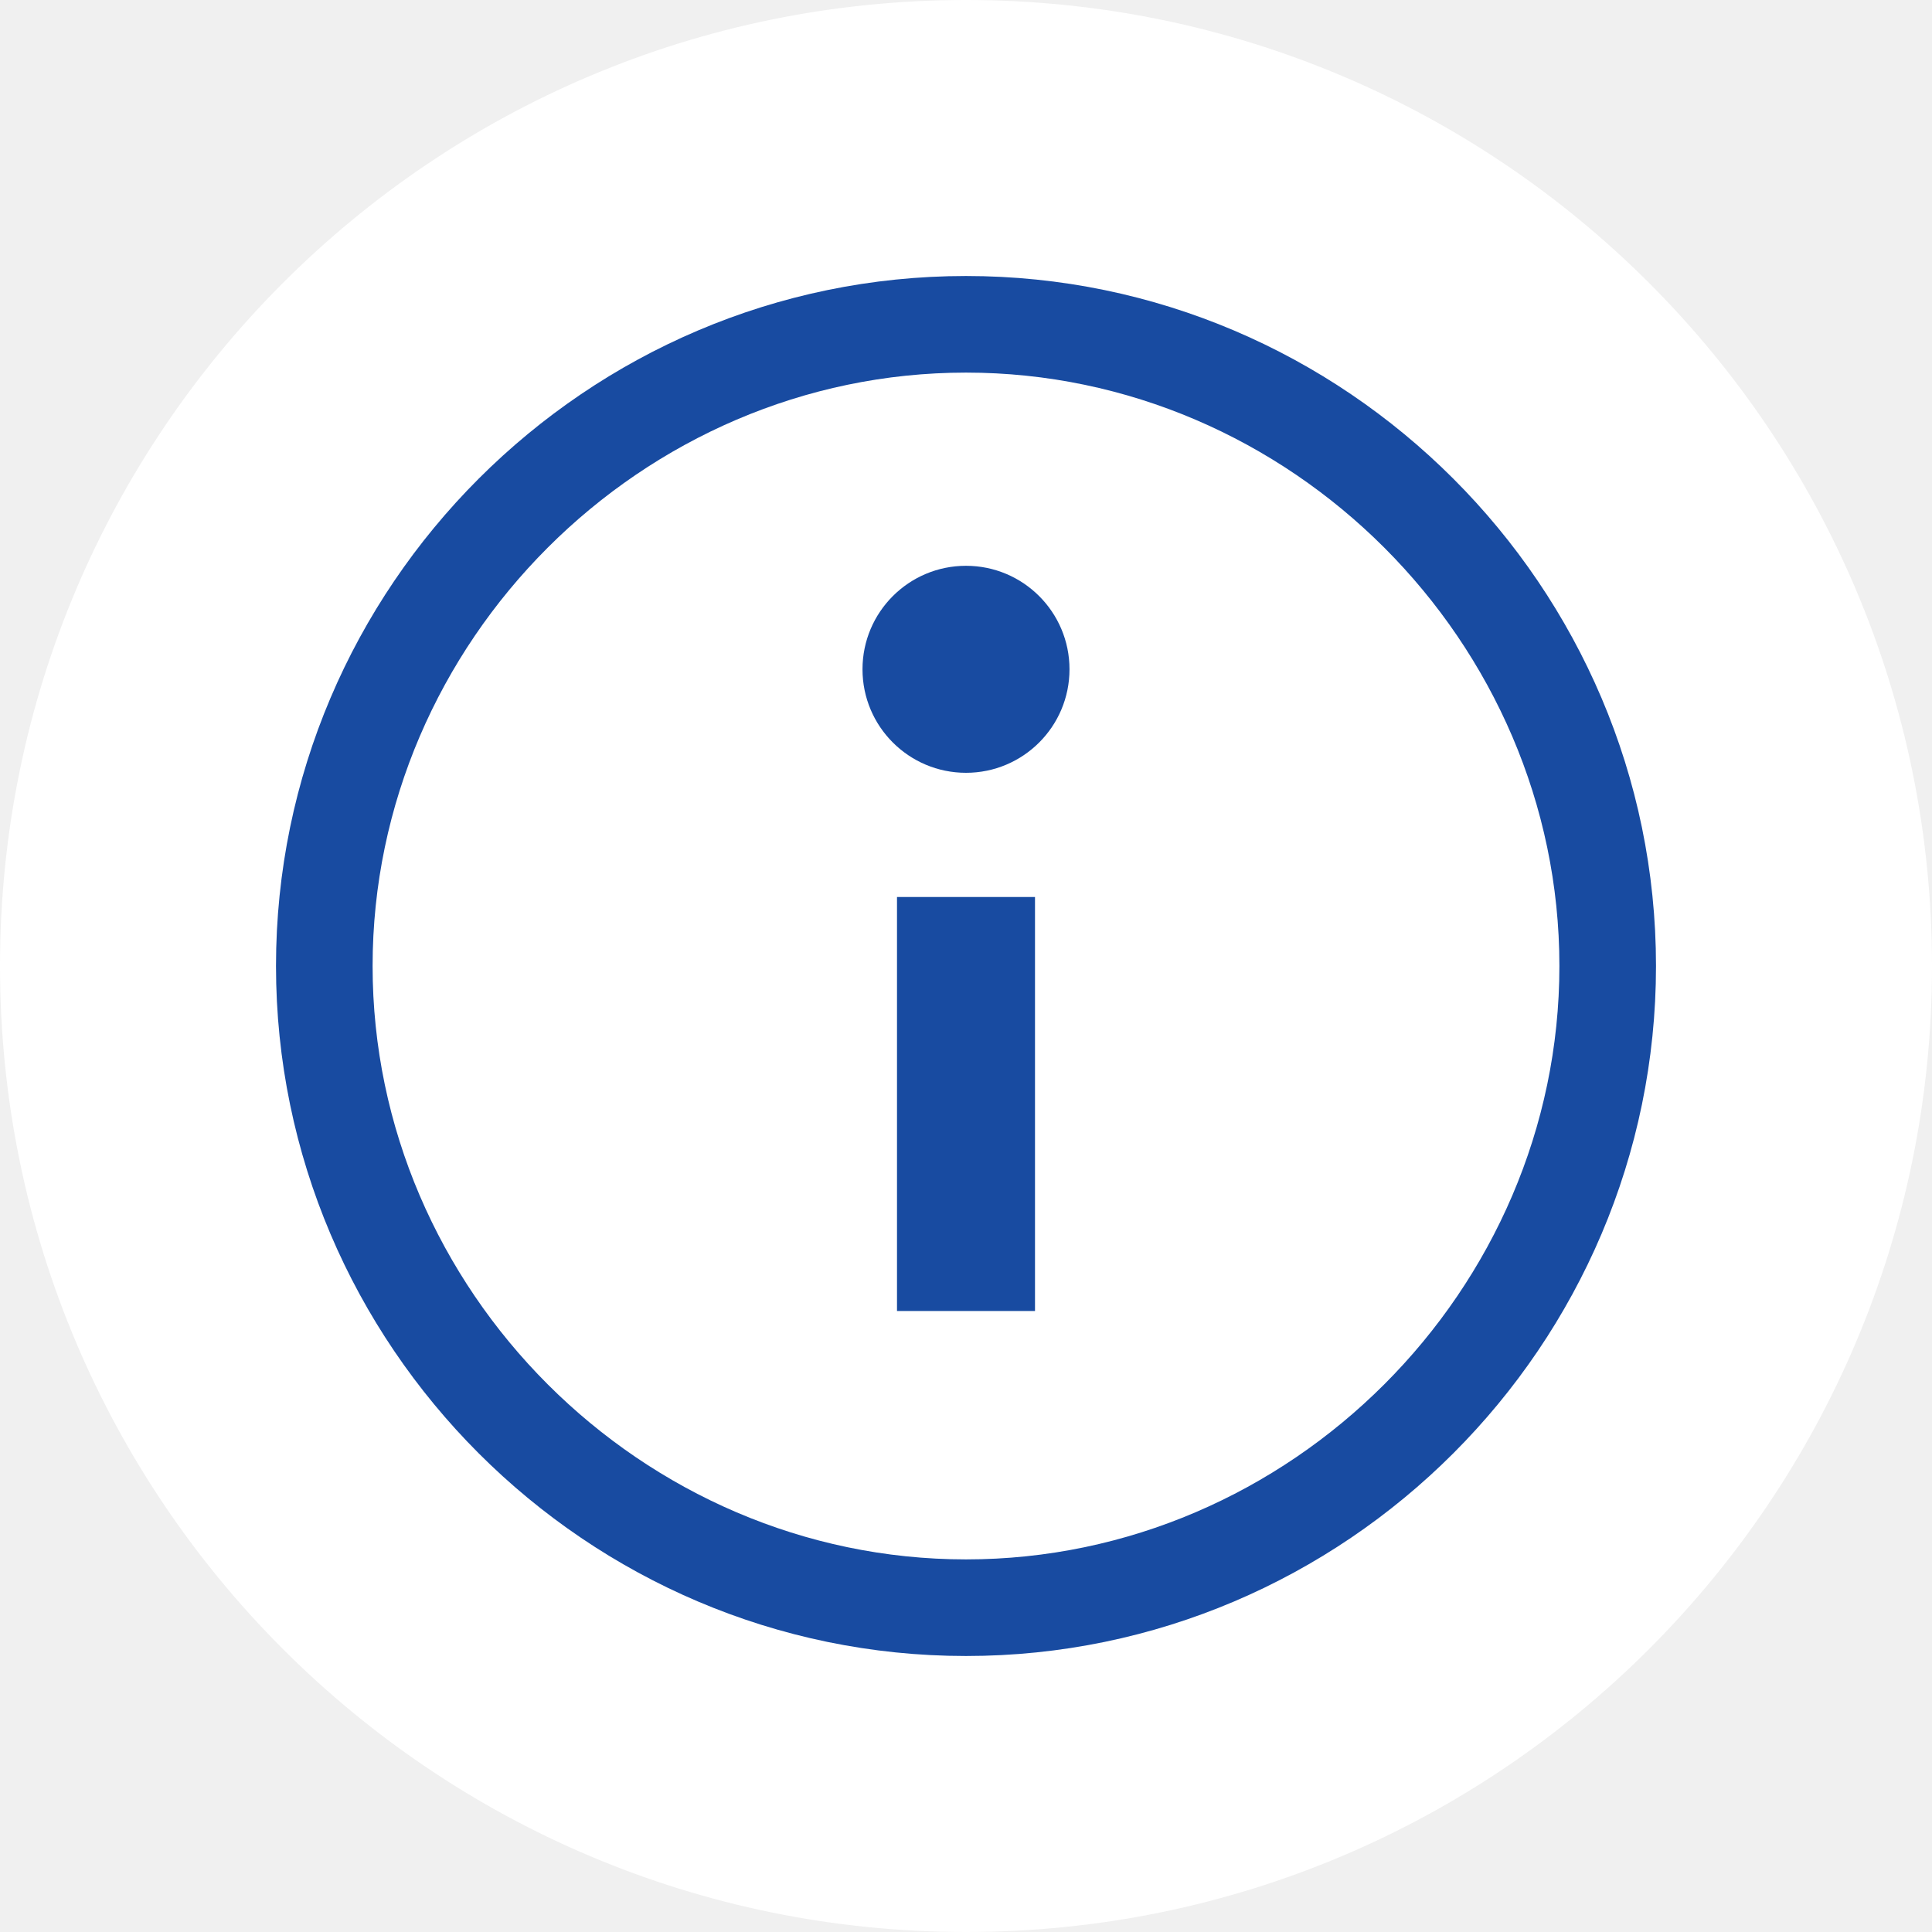
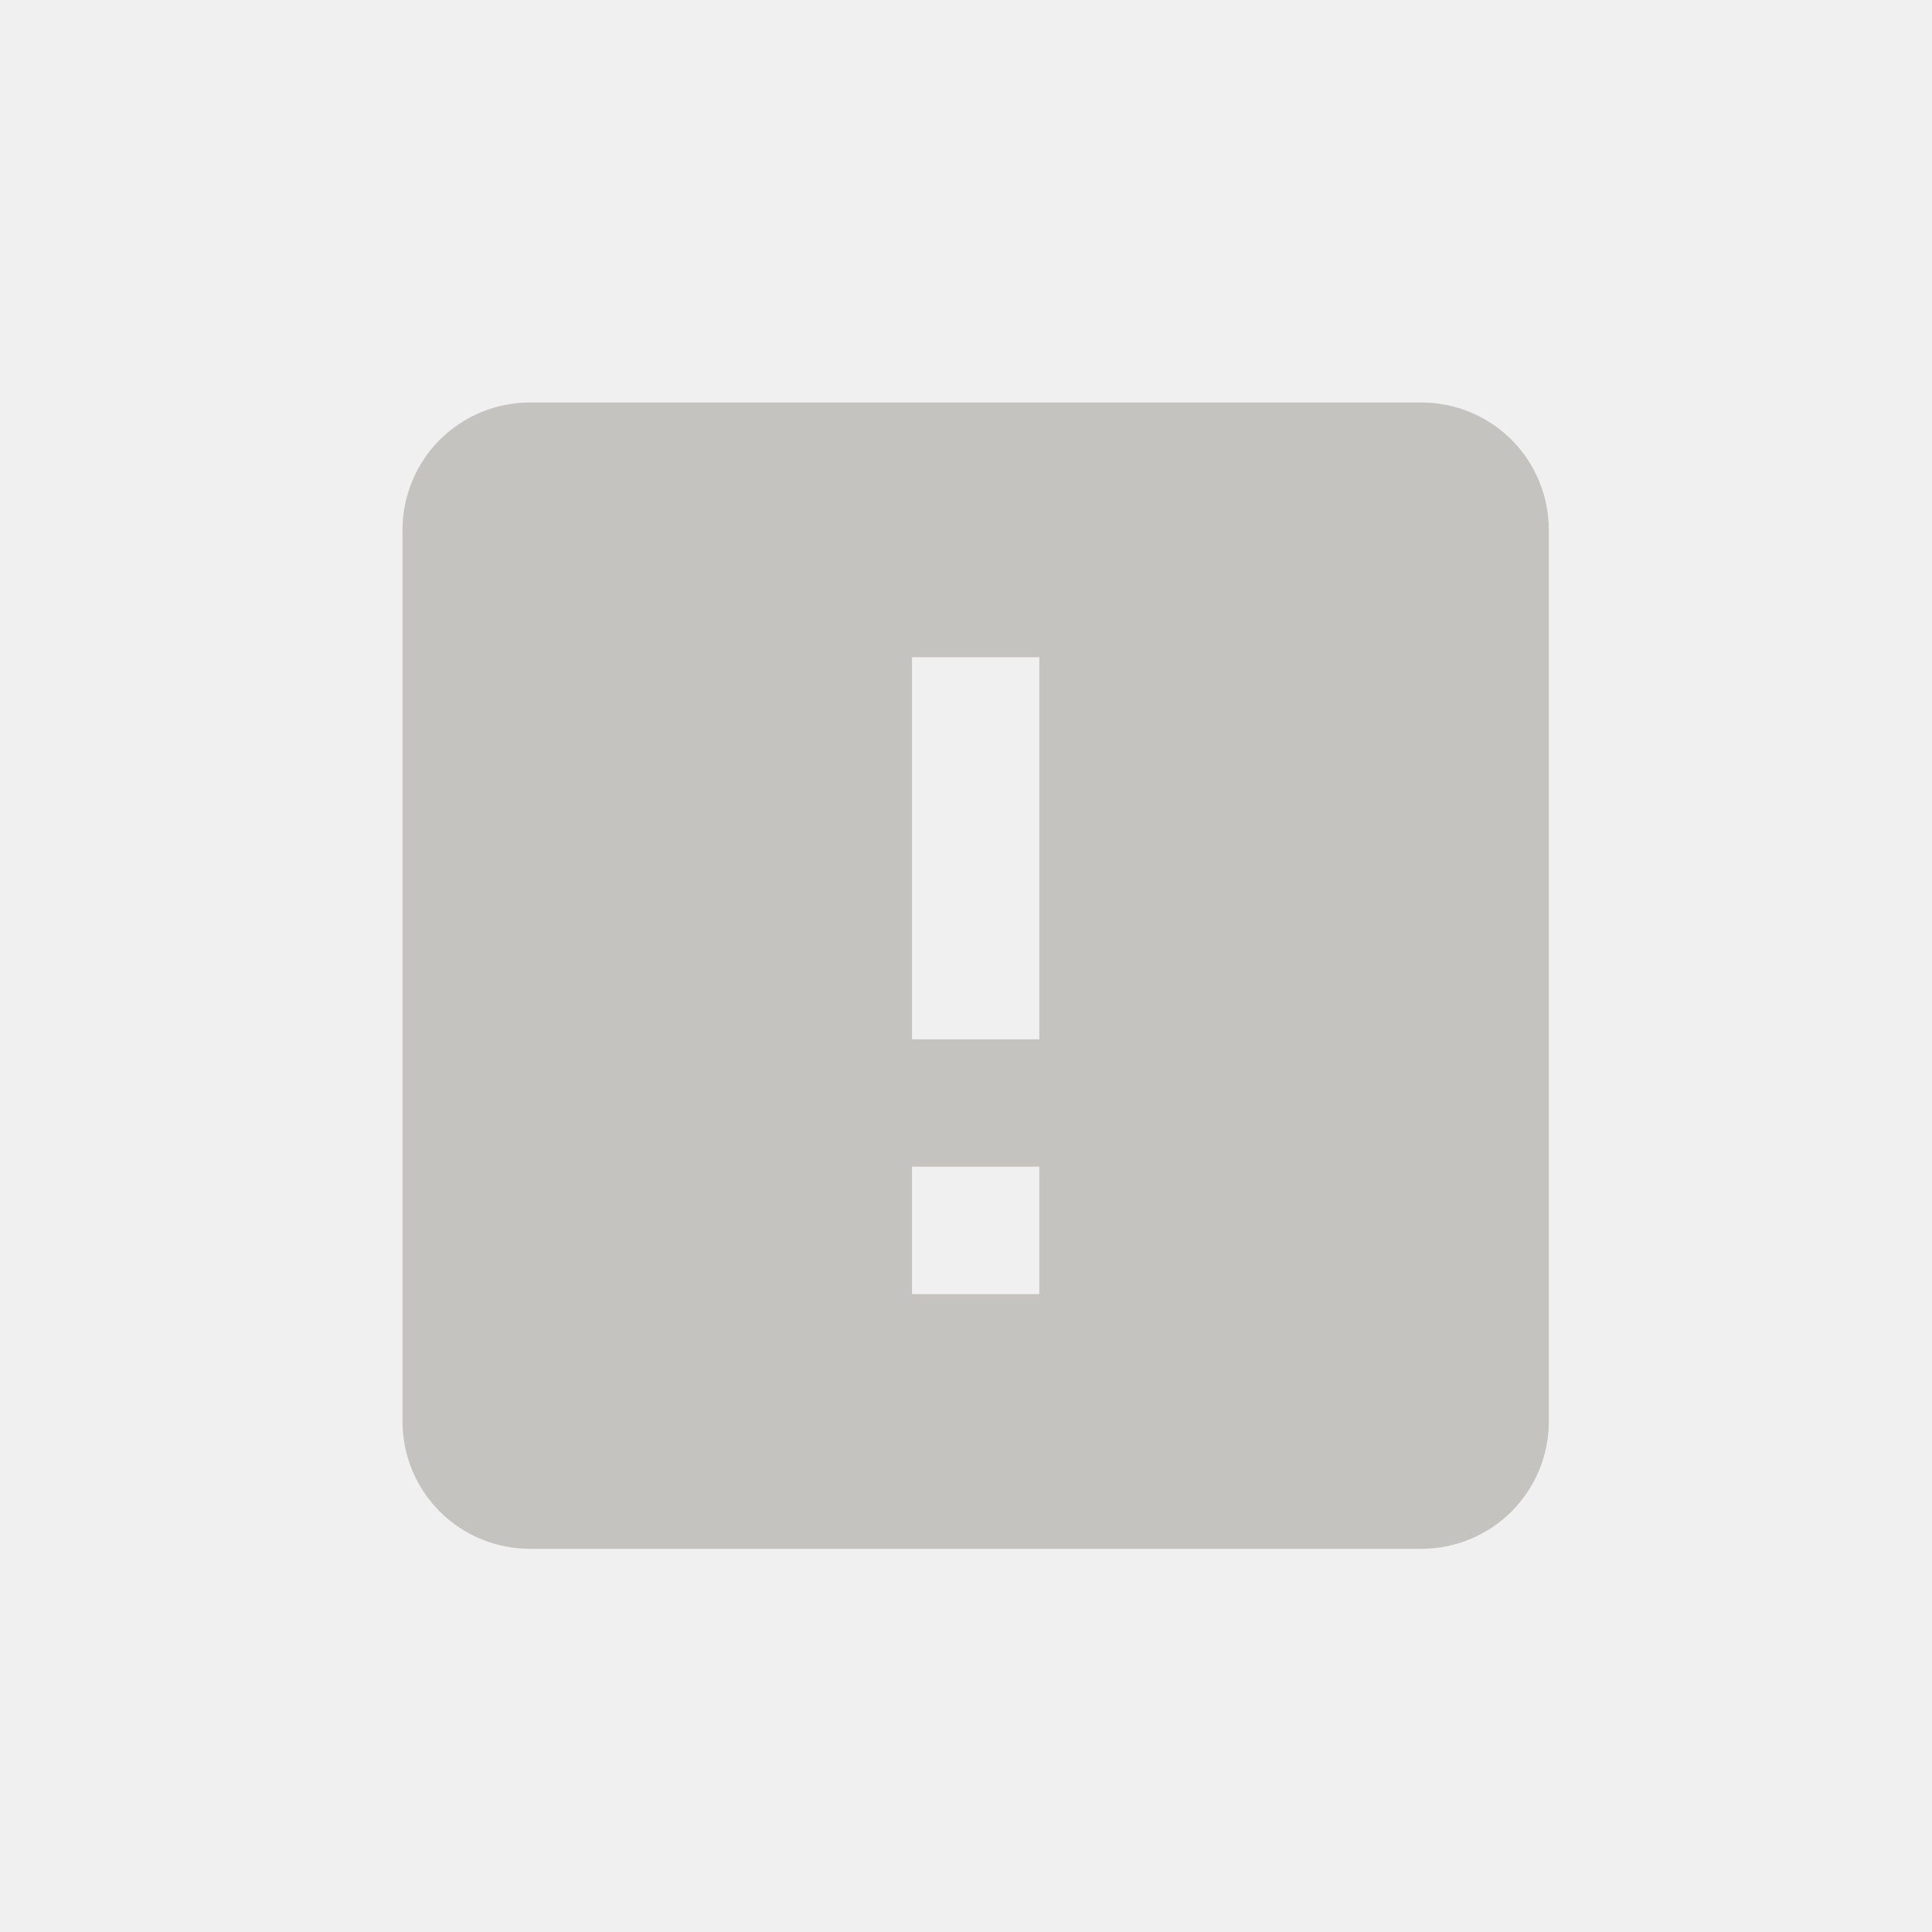
- <svg xmlns="http://www.w3.org/2000/svg" version="1.1" id="Layer_1" x="0px" y="0px" viewBox="-1281 635 28 28" style="enable-background:new -1281 635 28 28;" xml:space="preserve">
-   <style type="text/css">
- 	.st0{fill:#FFFFFF;}
- 	.st1{fill:#184ba1;}
- </style>
-   <circle class="st0" cx="-1267" cy="649" r="14" />
-   <g>
-     <g>
-       <circle class="st1" cx="-1267" cy="644.7" r="1.5" />
-       <rect class="st1" y="648" transform="rotate(90 -1266 648)" x="-1266" width="6" height="2" />
-     </g>
-     <g>
-       <path class="st1" d="M-1267,639c-5.5,0-10,4.5-10,10s4.5,10,10,10s10-4.5,10-10S-1261.5,639-1267,639z M-1267,657.6    c-4.7,0-8.6-3.9-8.6-8.6s3.9-8.6,8.6-8.6s8.6,3.9,8.6,8.6S-1262.3,657.6-1267,657.6z" />
-     </g>
-   </g>
+ <svg xmlns="http://www.w3.org/2000/svg" width="24" height="24" viewBox="0 0 24 24" fill="none">
+   <path d="M6.582 5H17.658C18.077 5 18.48 5.167 18.777 5.463C19.073 5.76 19.24 6.163 19.24 6.582V17.658C19.24 18.077 19.073 18.48 18.777 18.777C18.48 19.073 18.077 19.24 17.658 19.24H6.582C6.163 19.24 5.76 19.073 5.463 18.777C5.167 18.48 5 18.077 5 17.658V6.582C5 6.163 5.167 5.76 5.463 5.463C5.76 5.167 6.163 5 6.582 5V5ZM12.911 12.911V8.164H11.329V12.911H12.911ZM12.911 16.076V14.493H11.329V16.076H12.911Z" fill="#C5C3C0" />
</svg>
